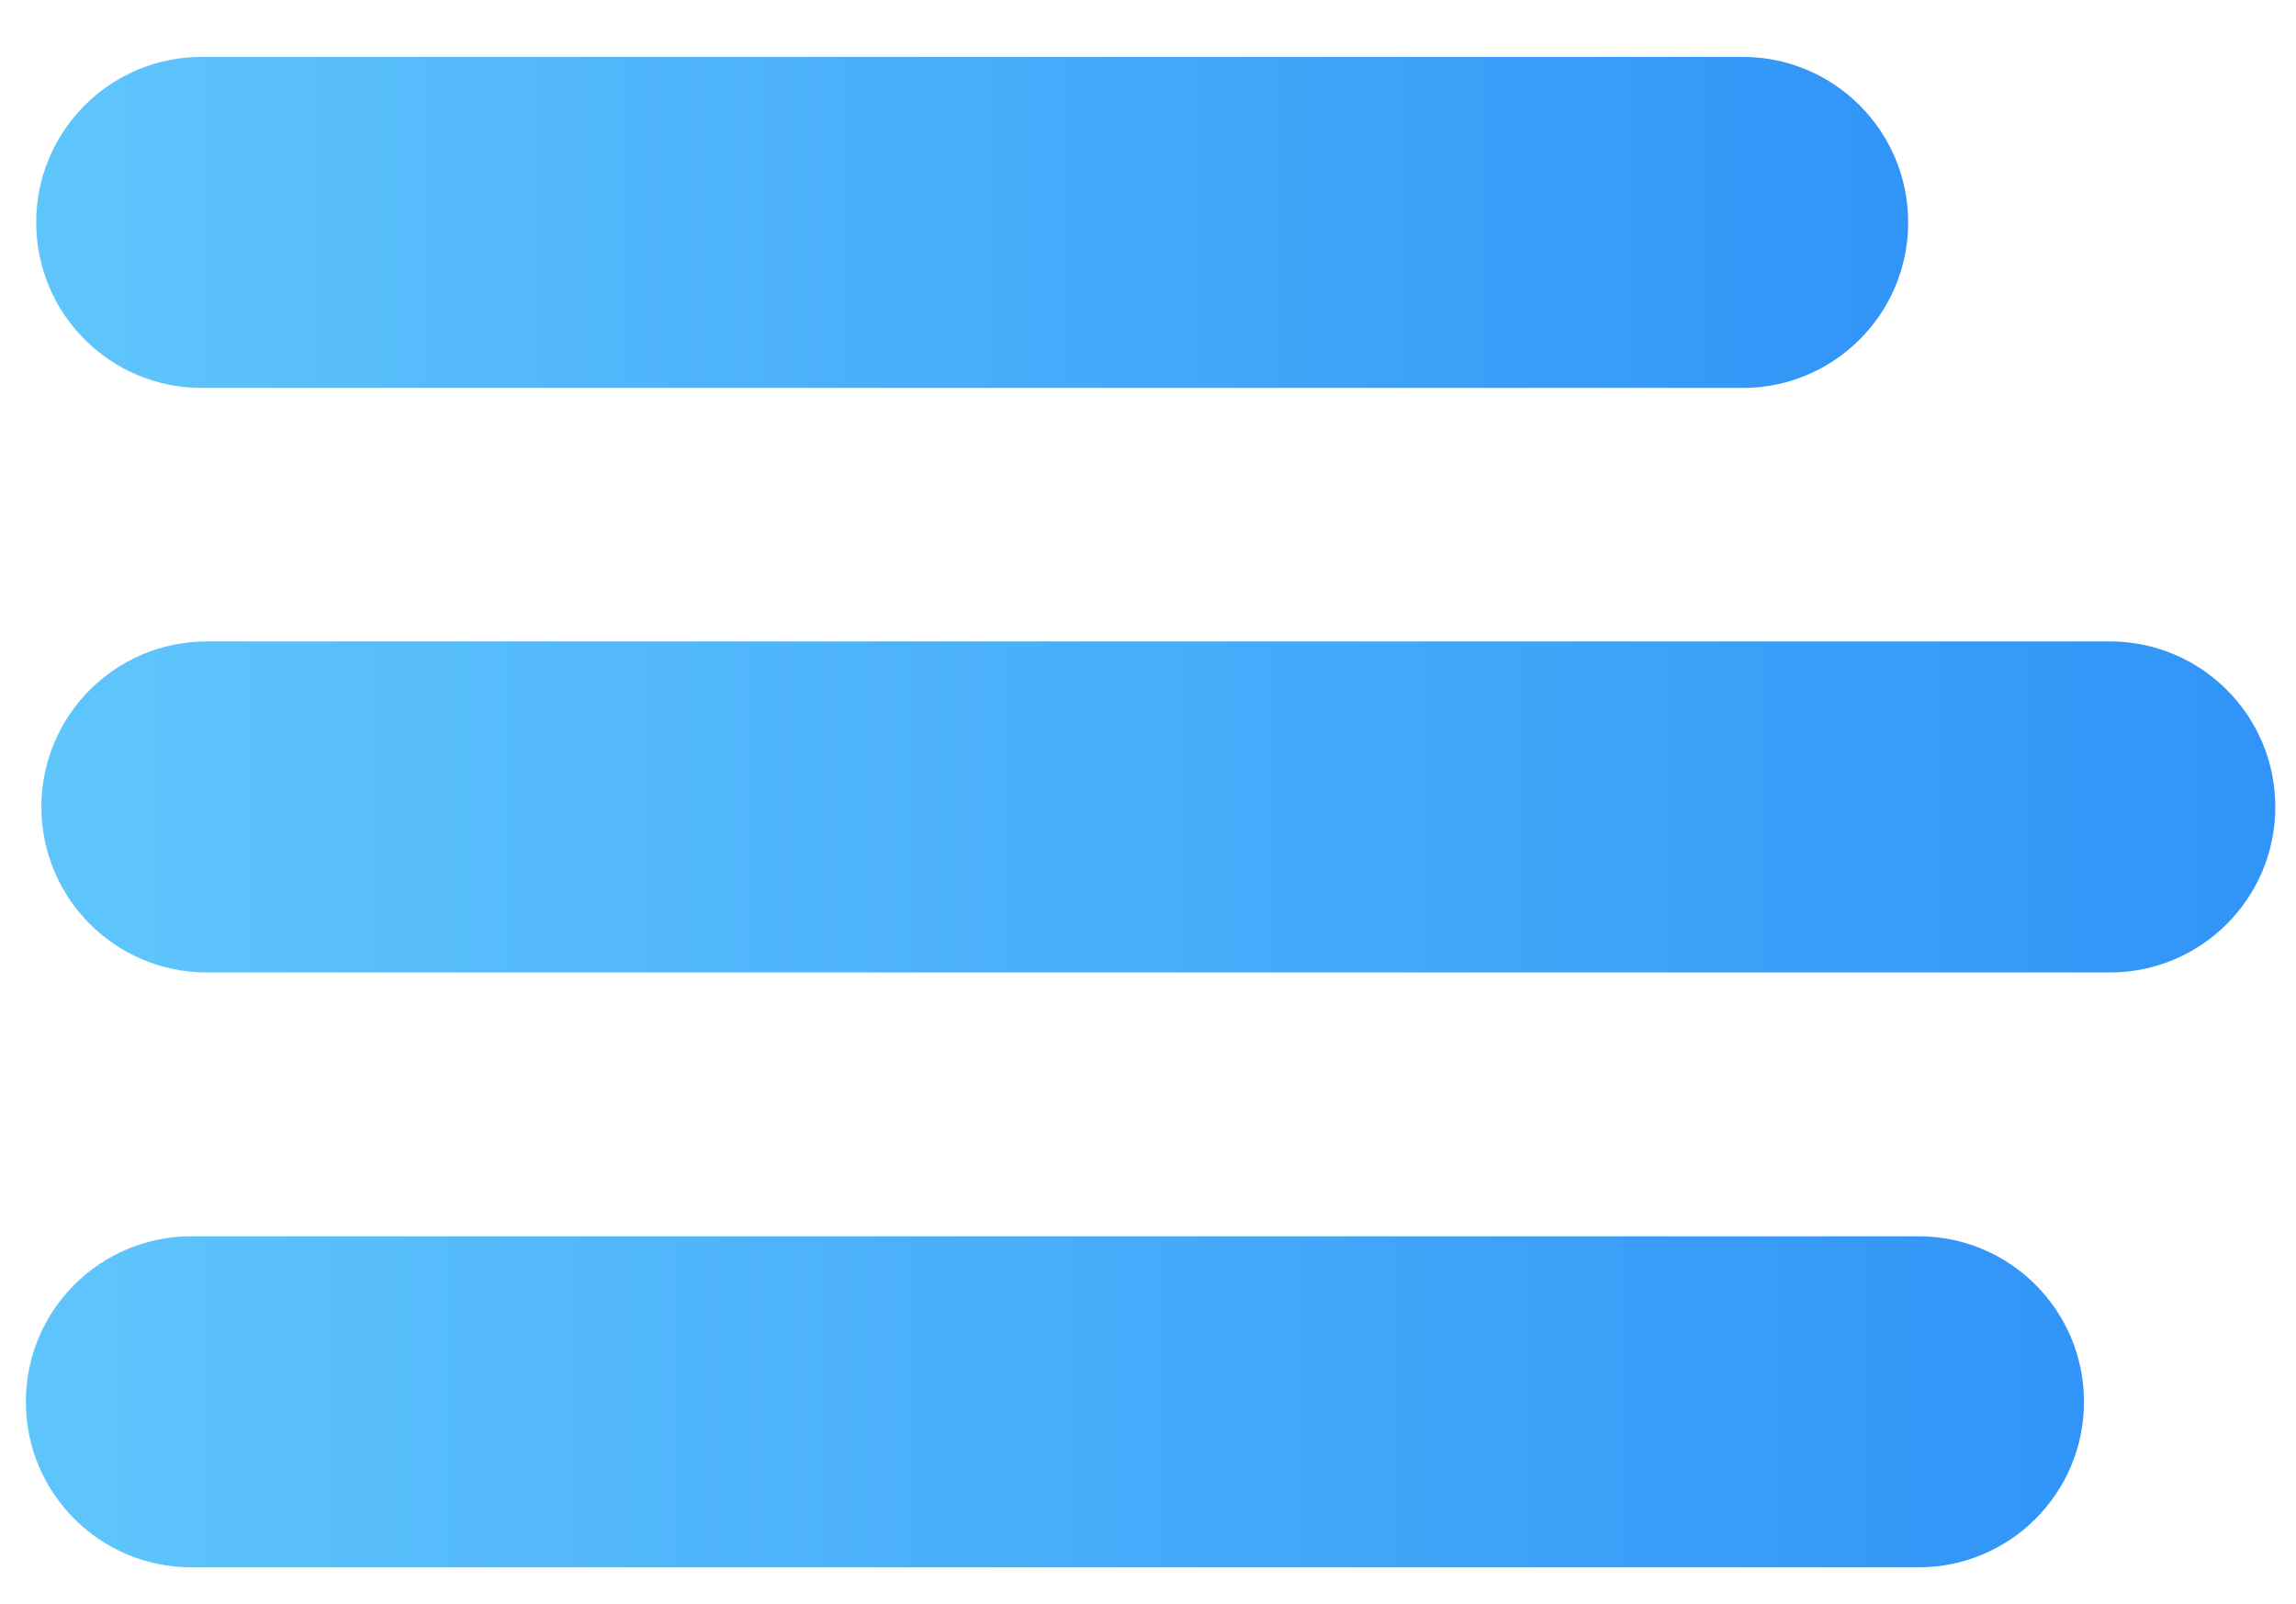
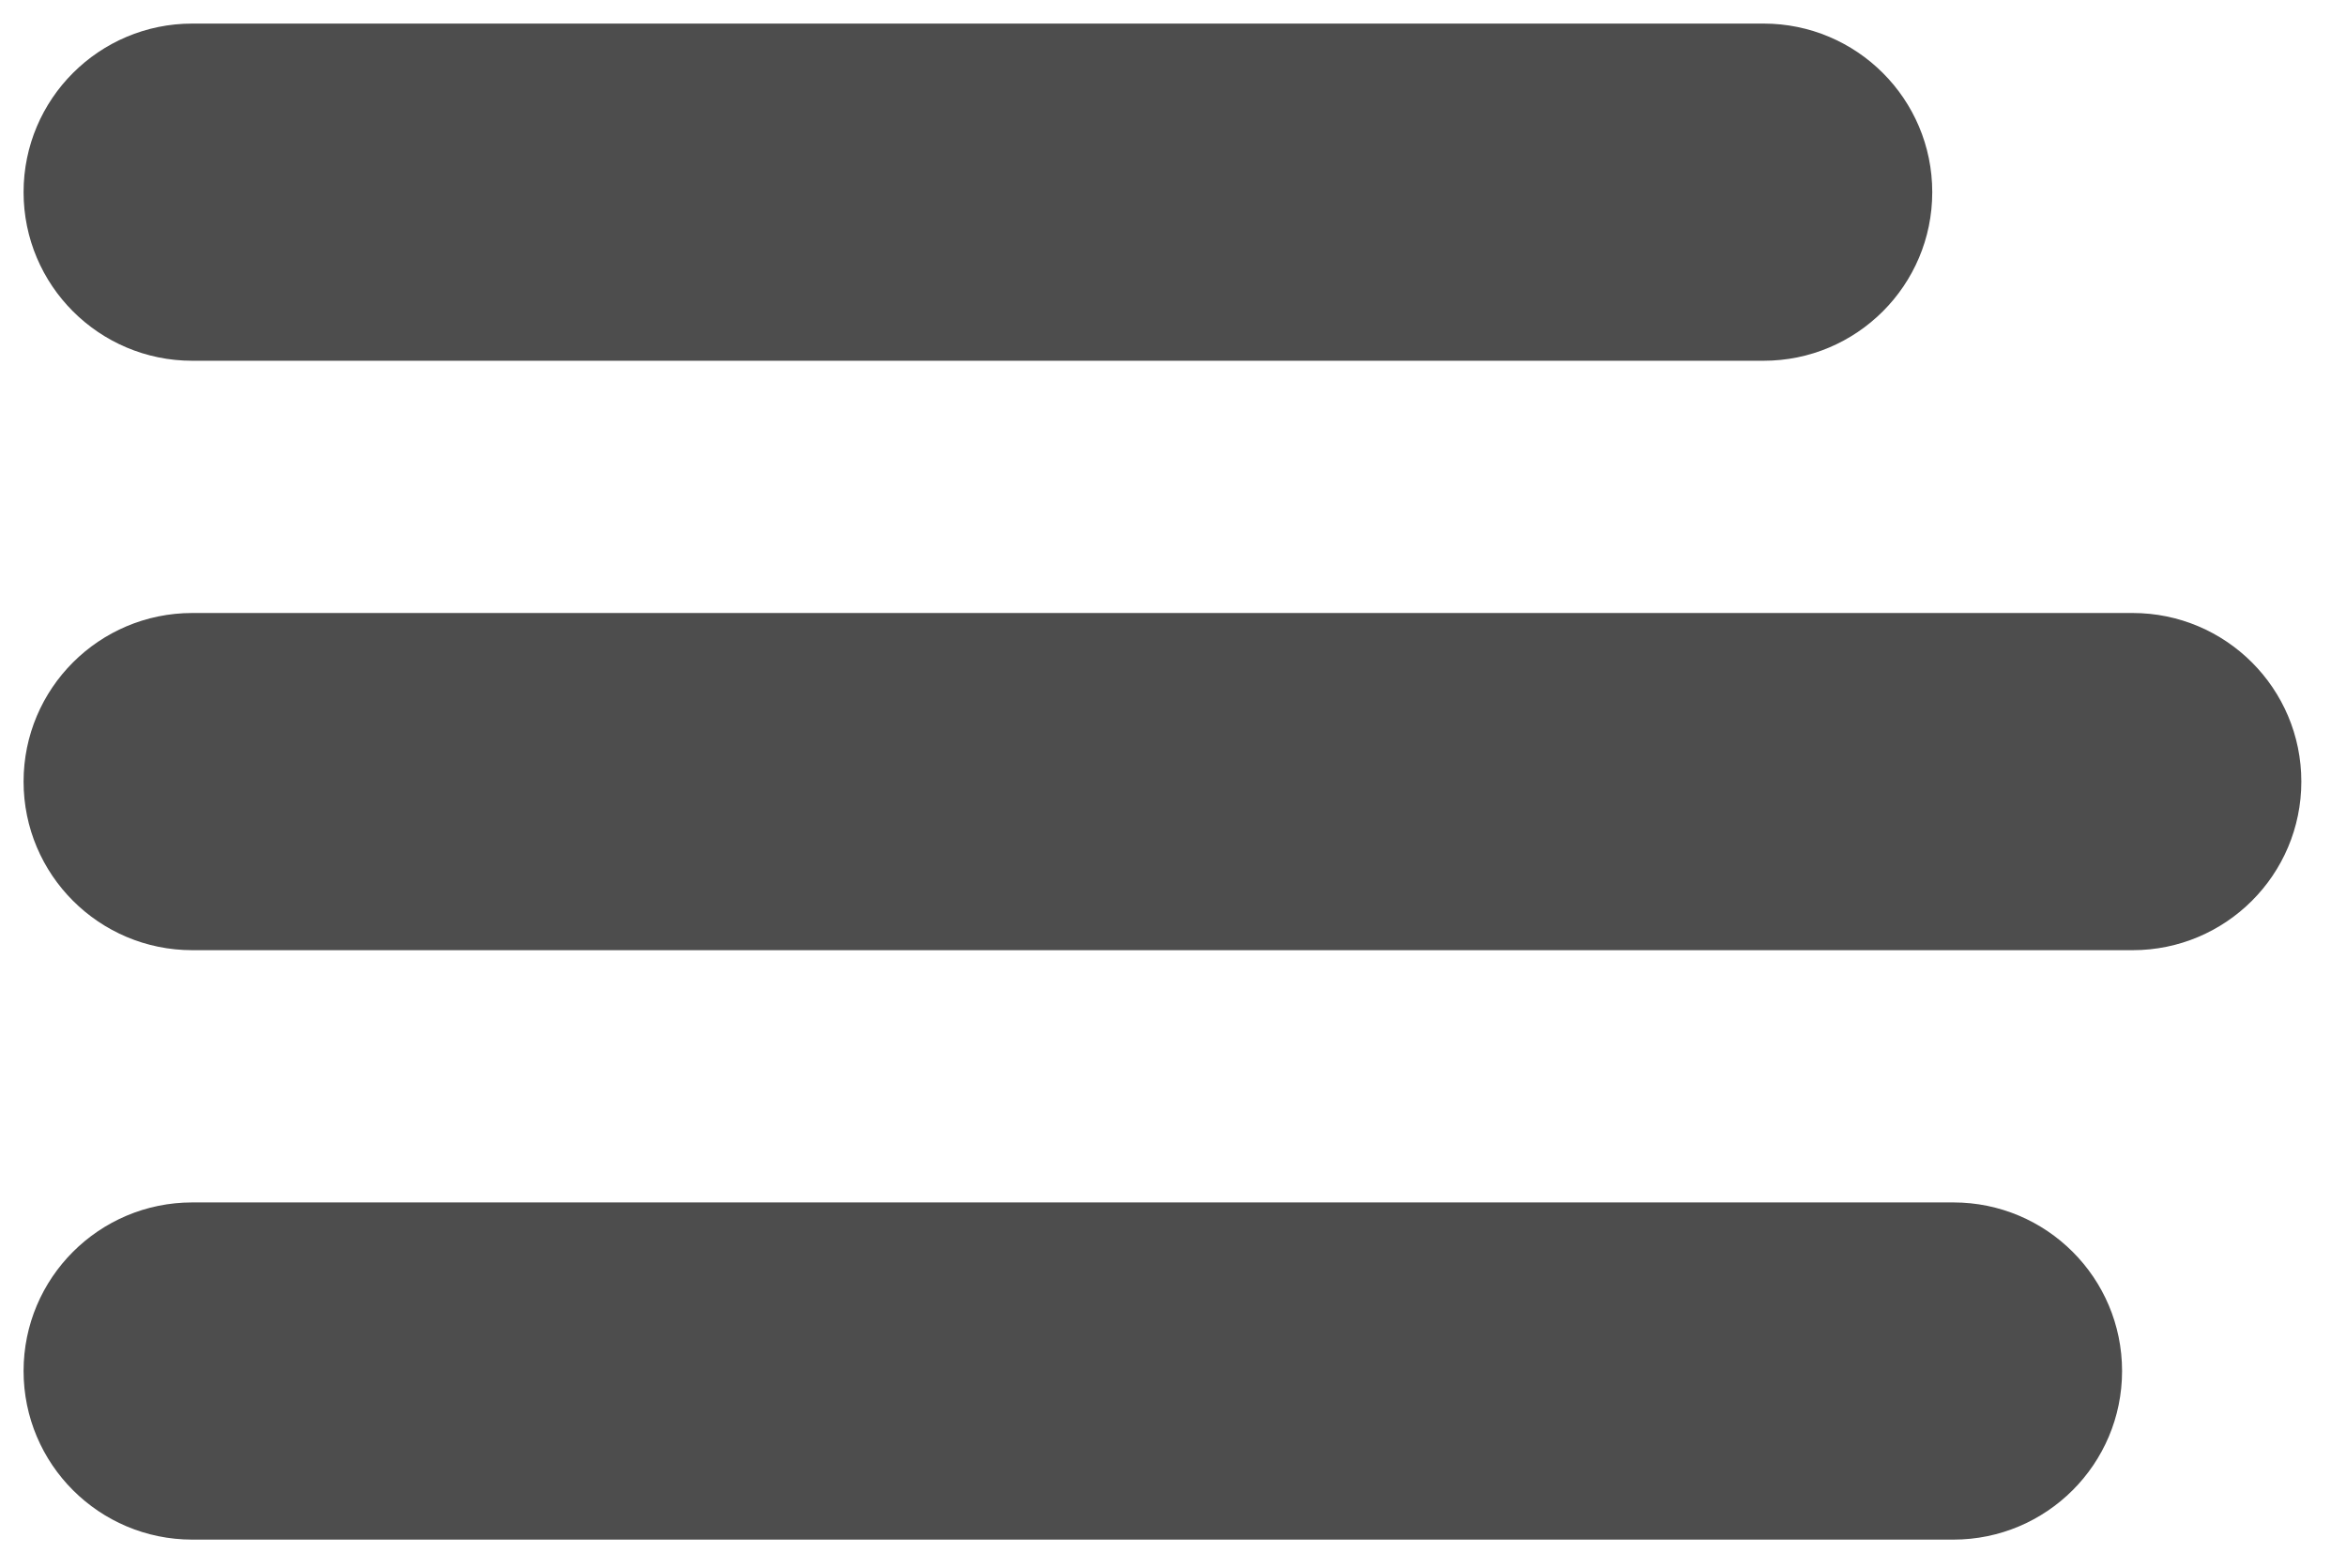
- <svg xmlns="http://www.w3.org/2000/svg" width="222px" height="155px" viewBox="0 0 222 155" version="1.1">
-   <defs>
-     <linearGradient x1="50%" y1="0%" x2="50%" y2="100%" id="linearGradient-1">
-       <stop stop-color="#5FC6FC" offset="0%" />
-       <stop stop-color="#3194F8" offset="100%" />
-     </linearGradient>
-   </defs>
-   <g id="symbols" stroke="none" stroke-width="1" fill="none" fill-rule="evenodd">
-     <rect id="Rectangle" fill="url(#linearGradient-1)" transform="translate(94, 21.5) rotate(-90) translate(-94, -21.5) " x="78" y="-69" width="32" height="181" rx="16" />
-     <rect id="Rectangle" fill="url(#linearGradient-1)" transform="translate(112, 78) rotate(-90) translate(-112, -78) " x="96" y="-30" width="32" height="216" rx="16" />
-     <rect id="Rectangle" fill="url(#linearGradient-1)" transform="translate(102, 135.5) rotate(-90) translate(-102, -135.5) " x="86" y="36" width="32" height="199" rx="16" />
+ <svg xmlns="http://www.w3.org/2000/svg" width="199px" height="133px" viewBox="0 0 199 133" version="1.1">
+   <defs />
+   <g id="sming-symbols" stroke="none" stroke-width="1" fill="none" fill-rule="evenodd">
+     <path d="M2,16.301 C2,8.403 8.408,2 16.312,2 L149.592,2 C157.496,2 163.904,8.403 163.904,16.301 C163.904,24.2 157.496,30.603 149.592,30.603 L16.312,30.603 C8.408,30.603 2,24.2 2,16.301 Z" id="Rectangle" fill="#4D4D4D" />
+     <path d="M2,66.301 C2,58.403 8.408,52 16.312,52 L180.899,52 C188.803,52 195.211,58.403 195.211,66.301 C195.211,74.2 188.803,80.603 180.899,80.603 L16.312,80.603 C8.408,80.603 2,74.2 2,66.301 Z" id="Rectangle" fill="#4D4D4D" />
+     <path d="M2,116.301 C2,108.403 8.408,102 16.312,102 L165.693,102 C173.597,102 180.005,108.403 180.005,116.301 C180.005,124.2 173.597,130.603 165.693,130.603 L16.312,130.603 C8.408,130.603 2,124.2 2,116.301 Z" id="Rectangle" fill="#4D4D4D" />
  </g>
</svg>
